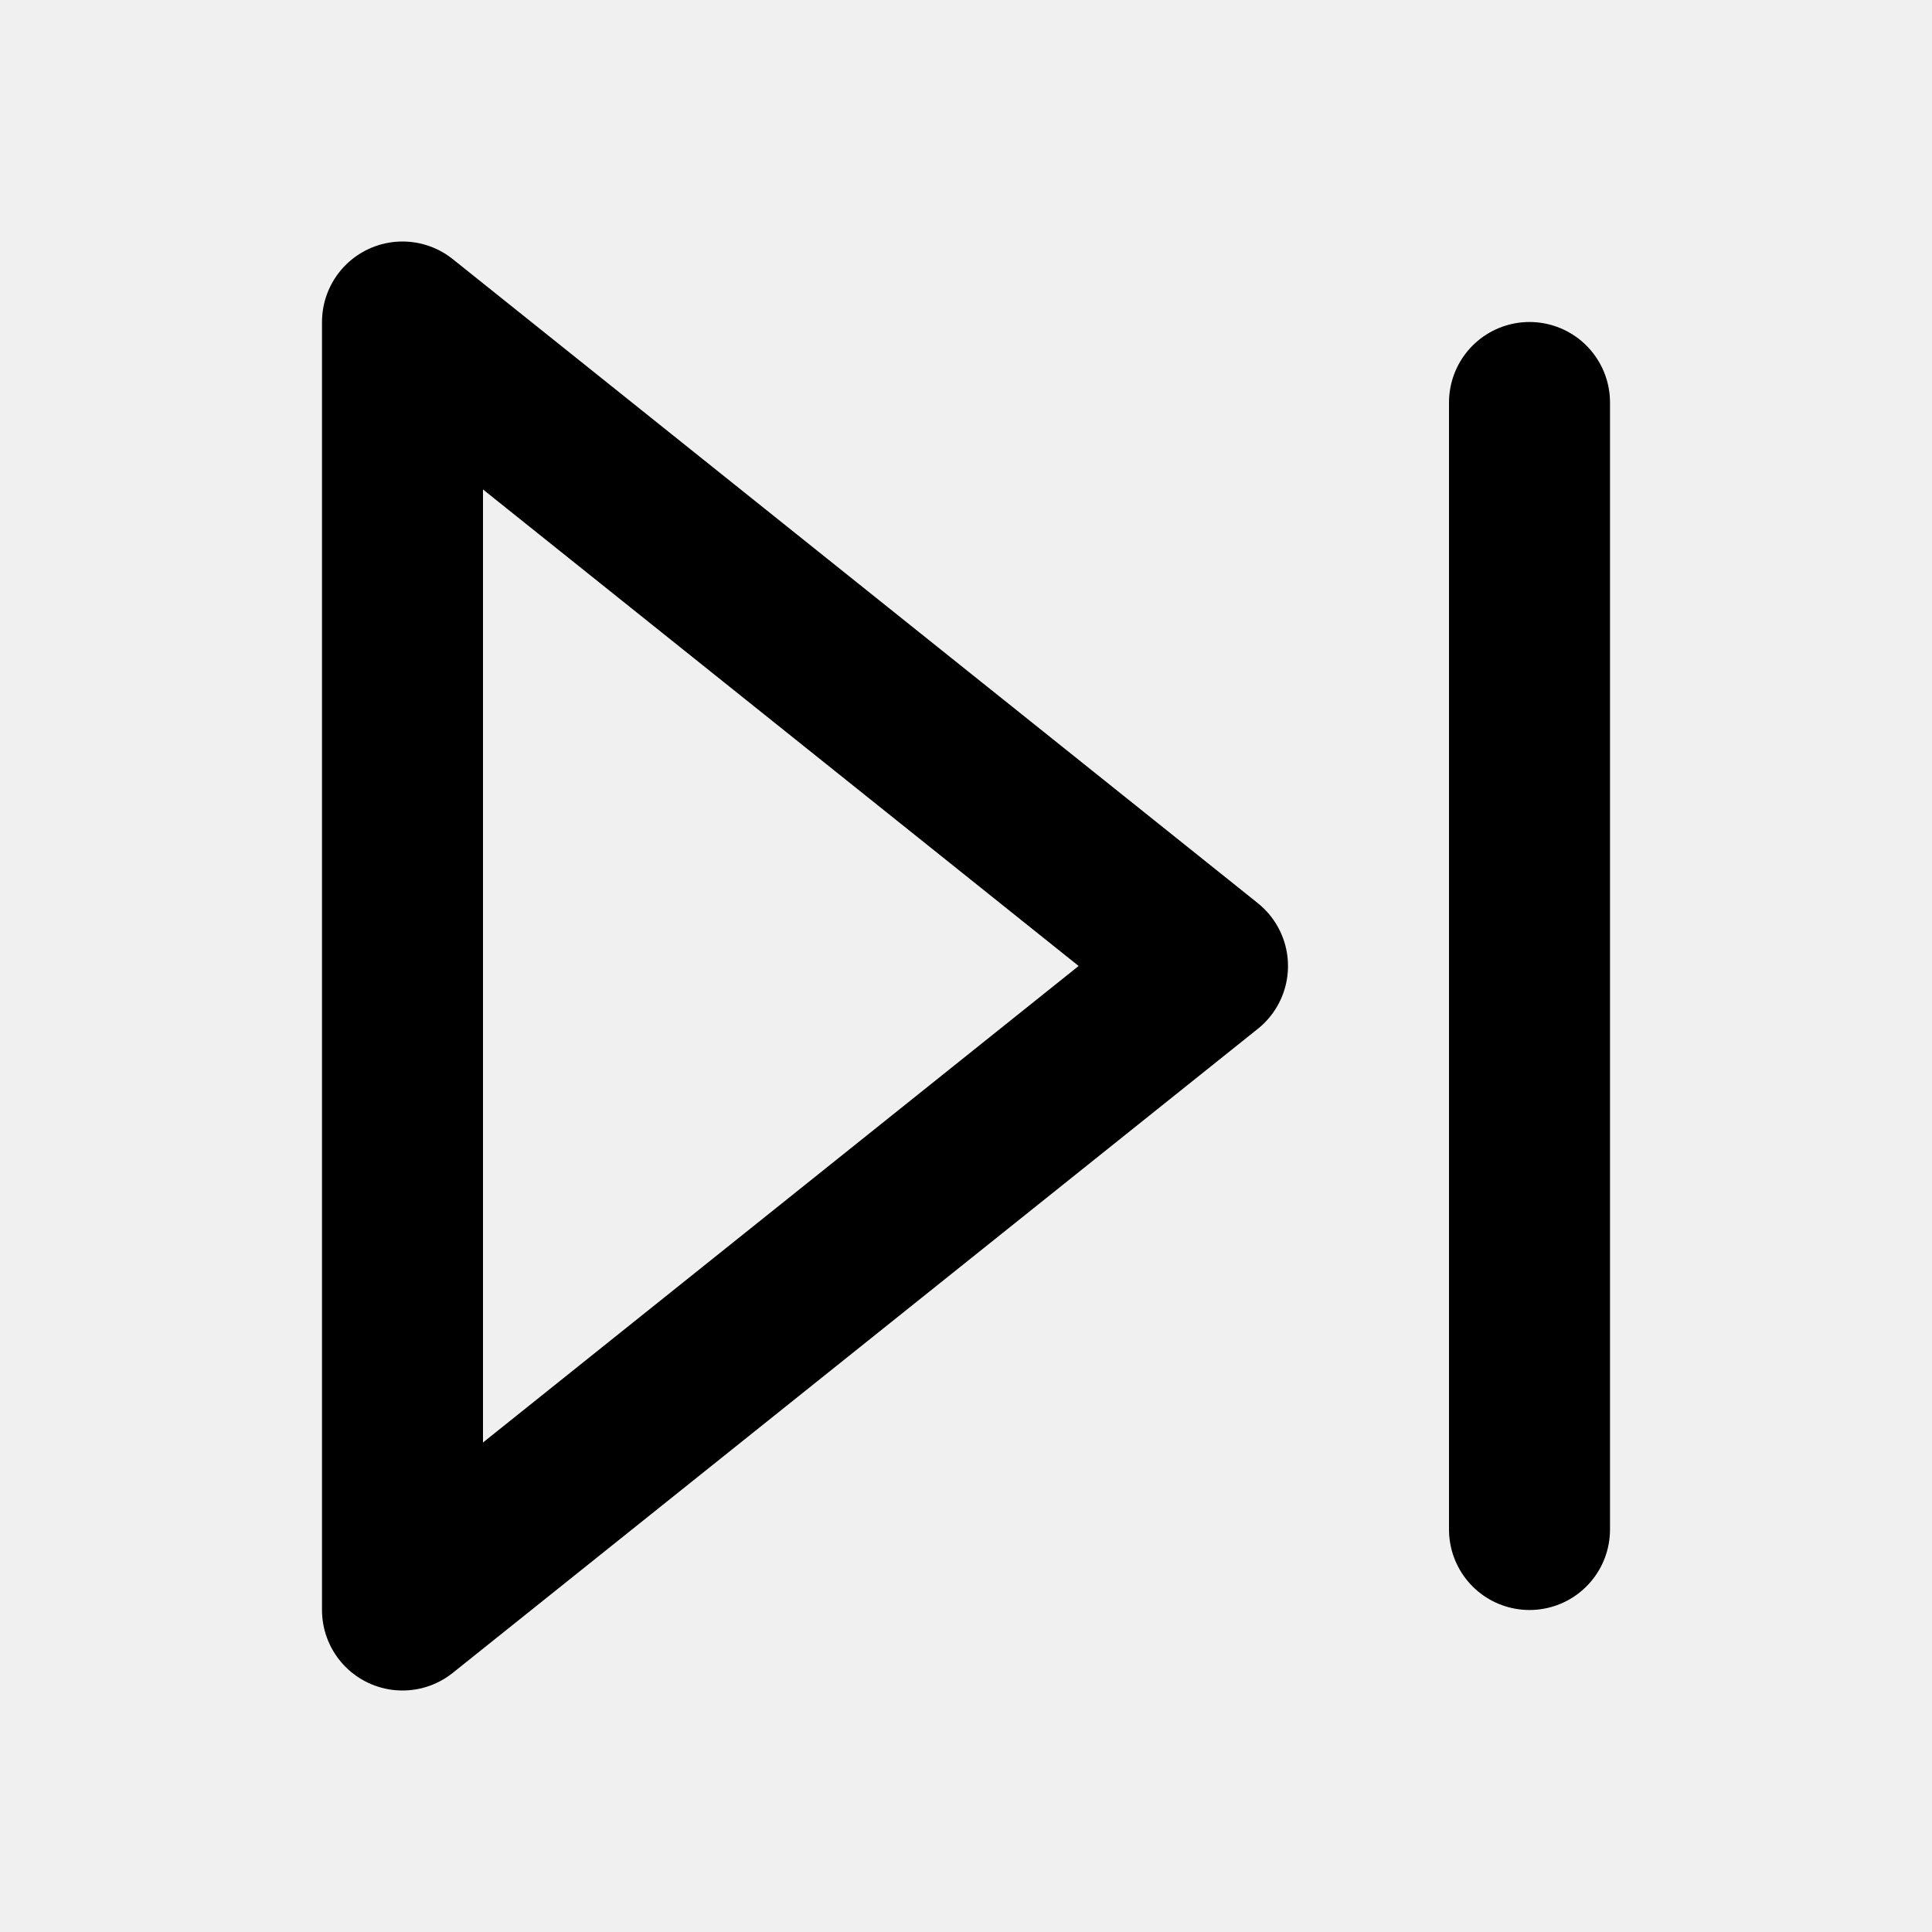
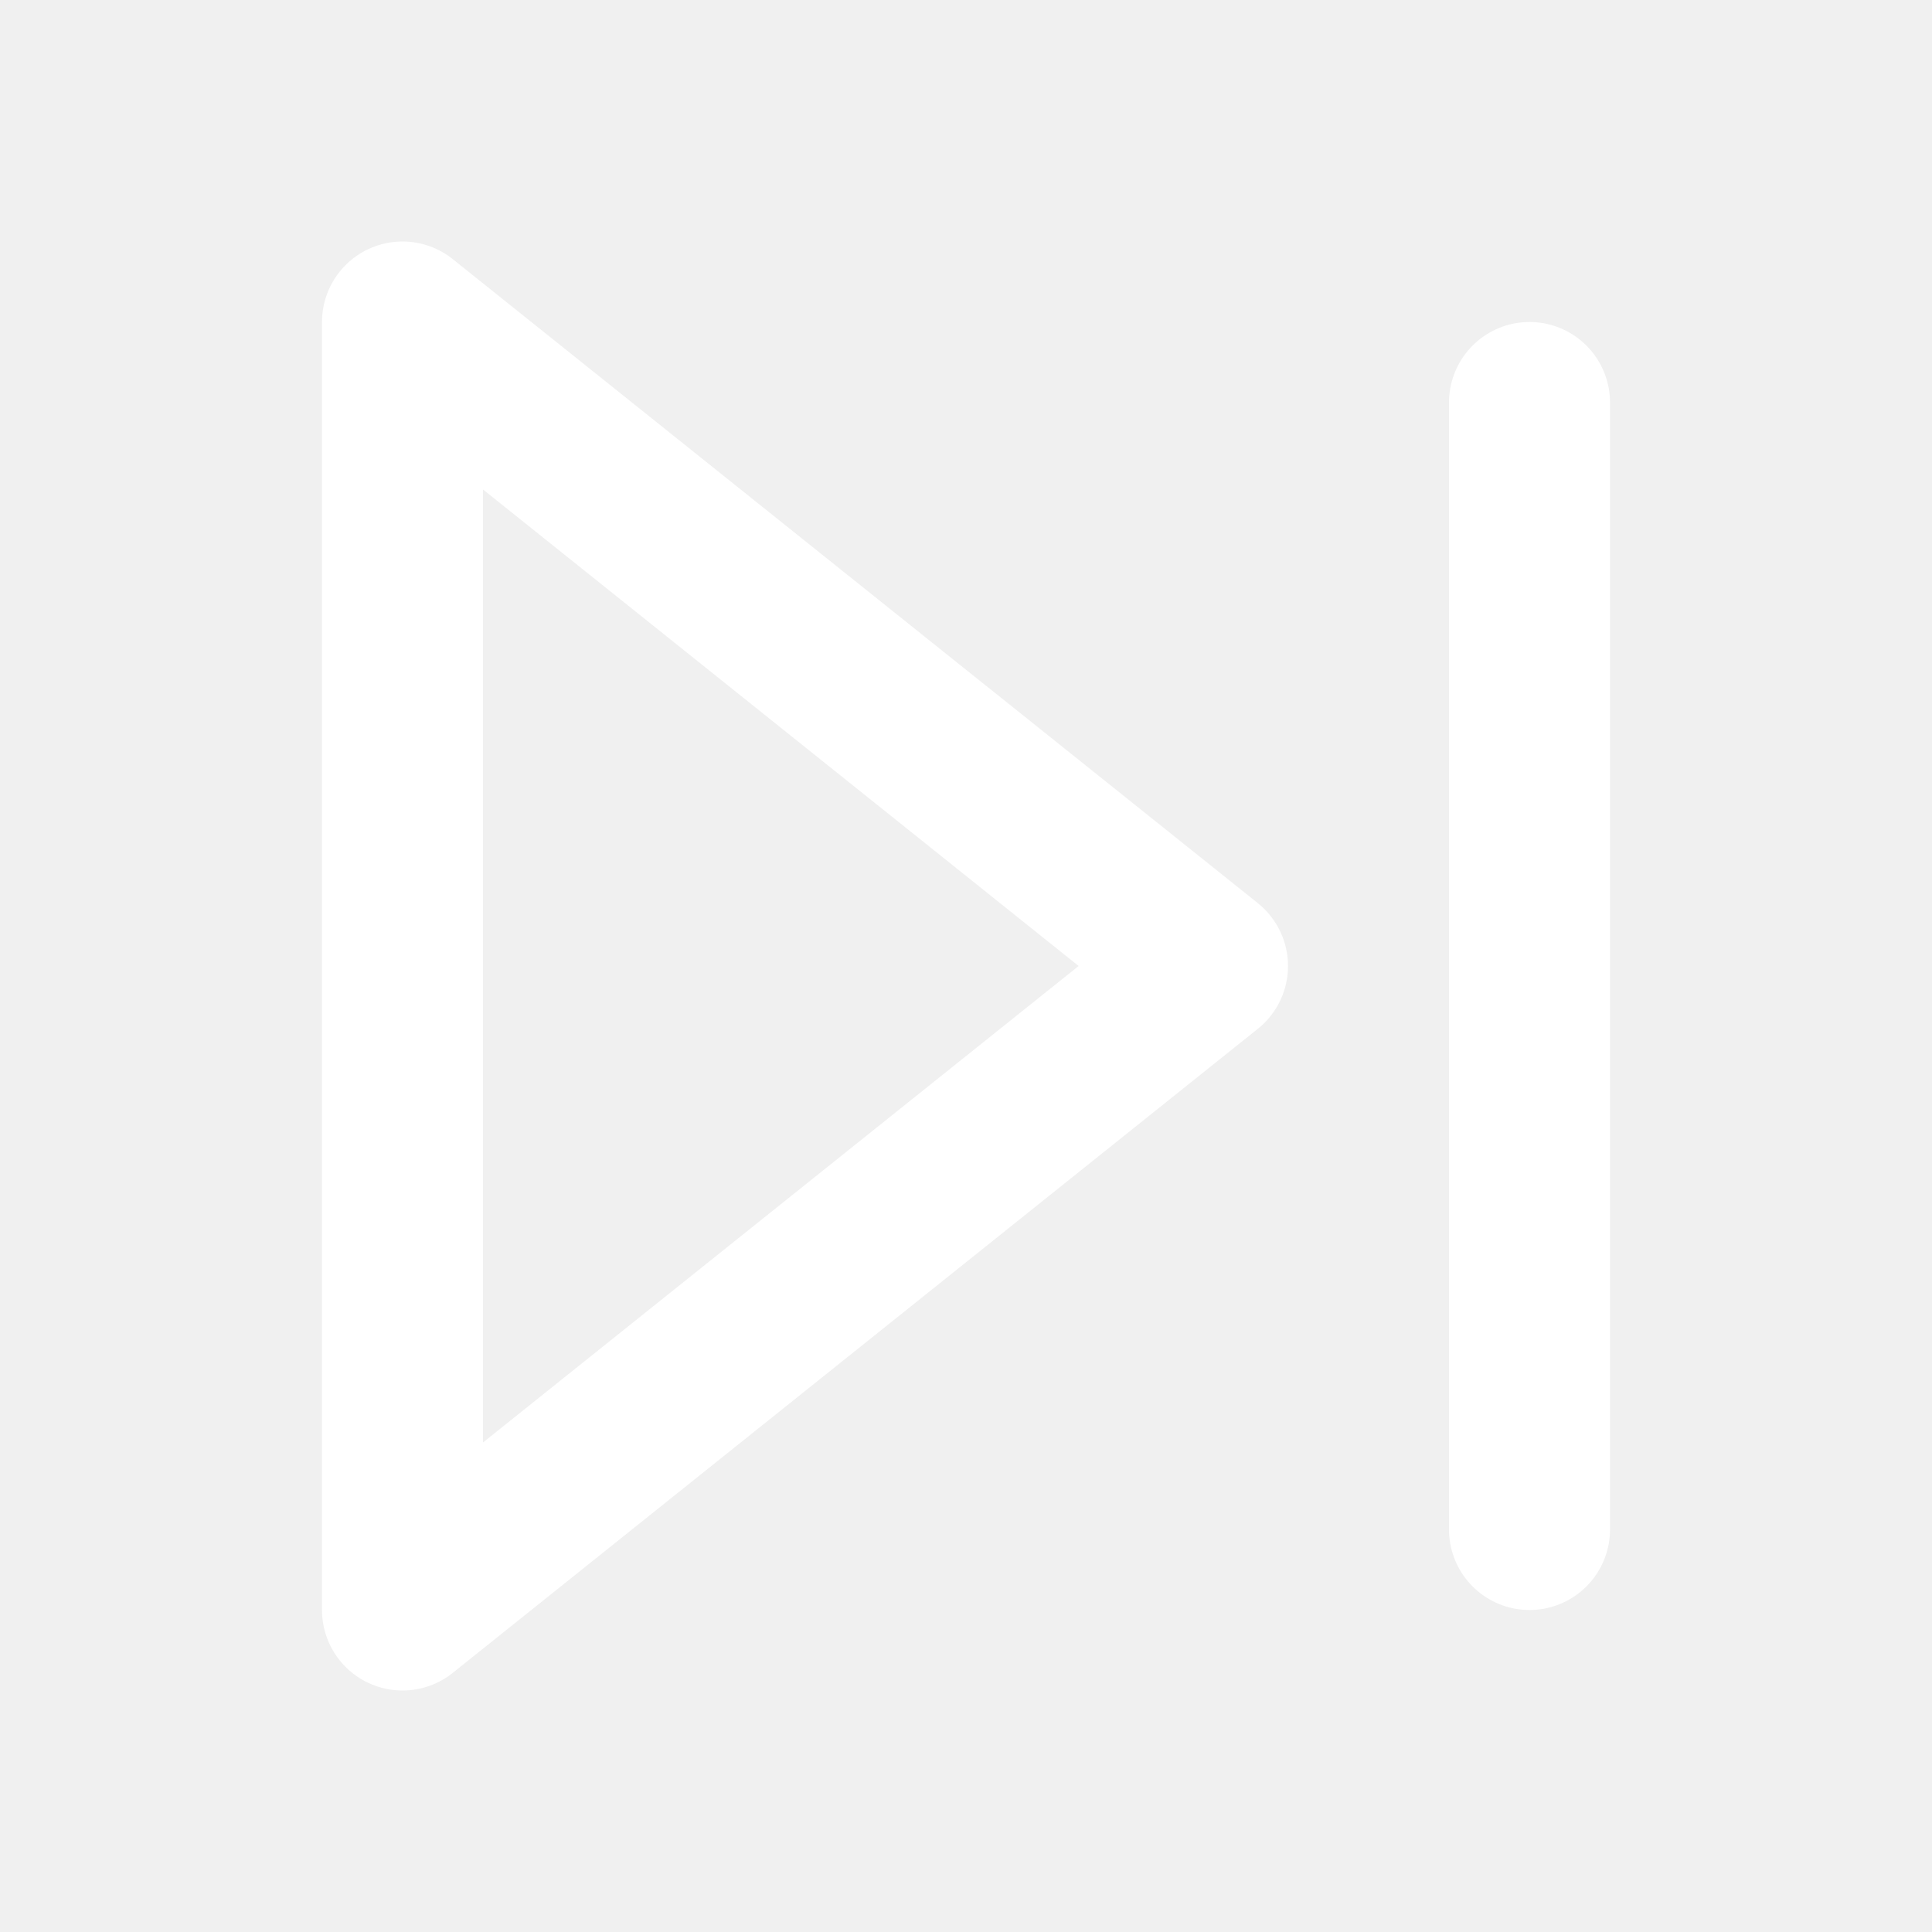
- <svg xmlns="http://www.w3.org/2000/svg" width="24" height="24" rviewBox="0 0 24 24" fill="none" stroke="currentColor" stroke-width="2" stroke-linecap="round" stroke-linejoin="round" class="feather feather-skip-forward">
+ <svg xmlns="http://www.w3.org/2000/svg" width="24" height="24" rviewBox="0 0 24 24" fill="none" stroke="white" stroke-width="2" stroke-linecap="round" stroke-linejoin="round" class="feather feather-skip-forward">
  <polygon points="5 4 15 12 5 20 5 4" />
  <line x1="19" y1="5" x2="19" y2="19" />
</svg>
